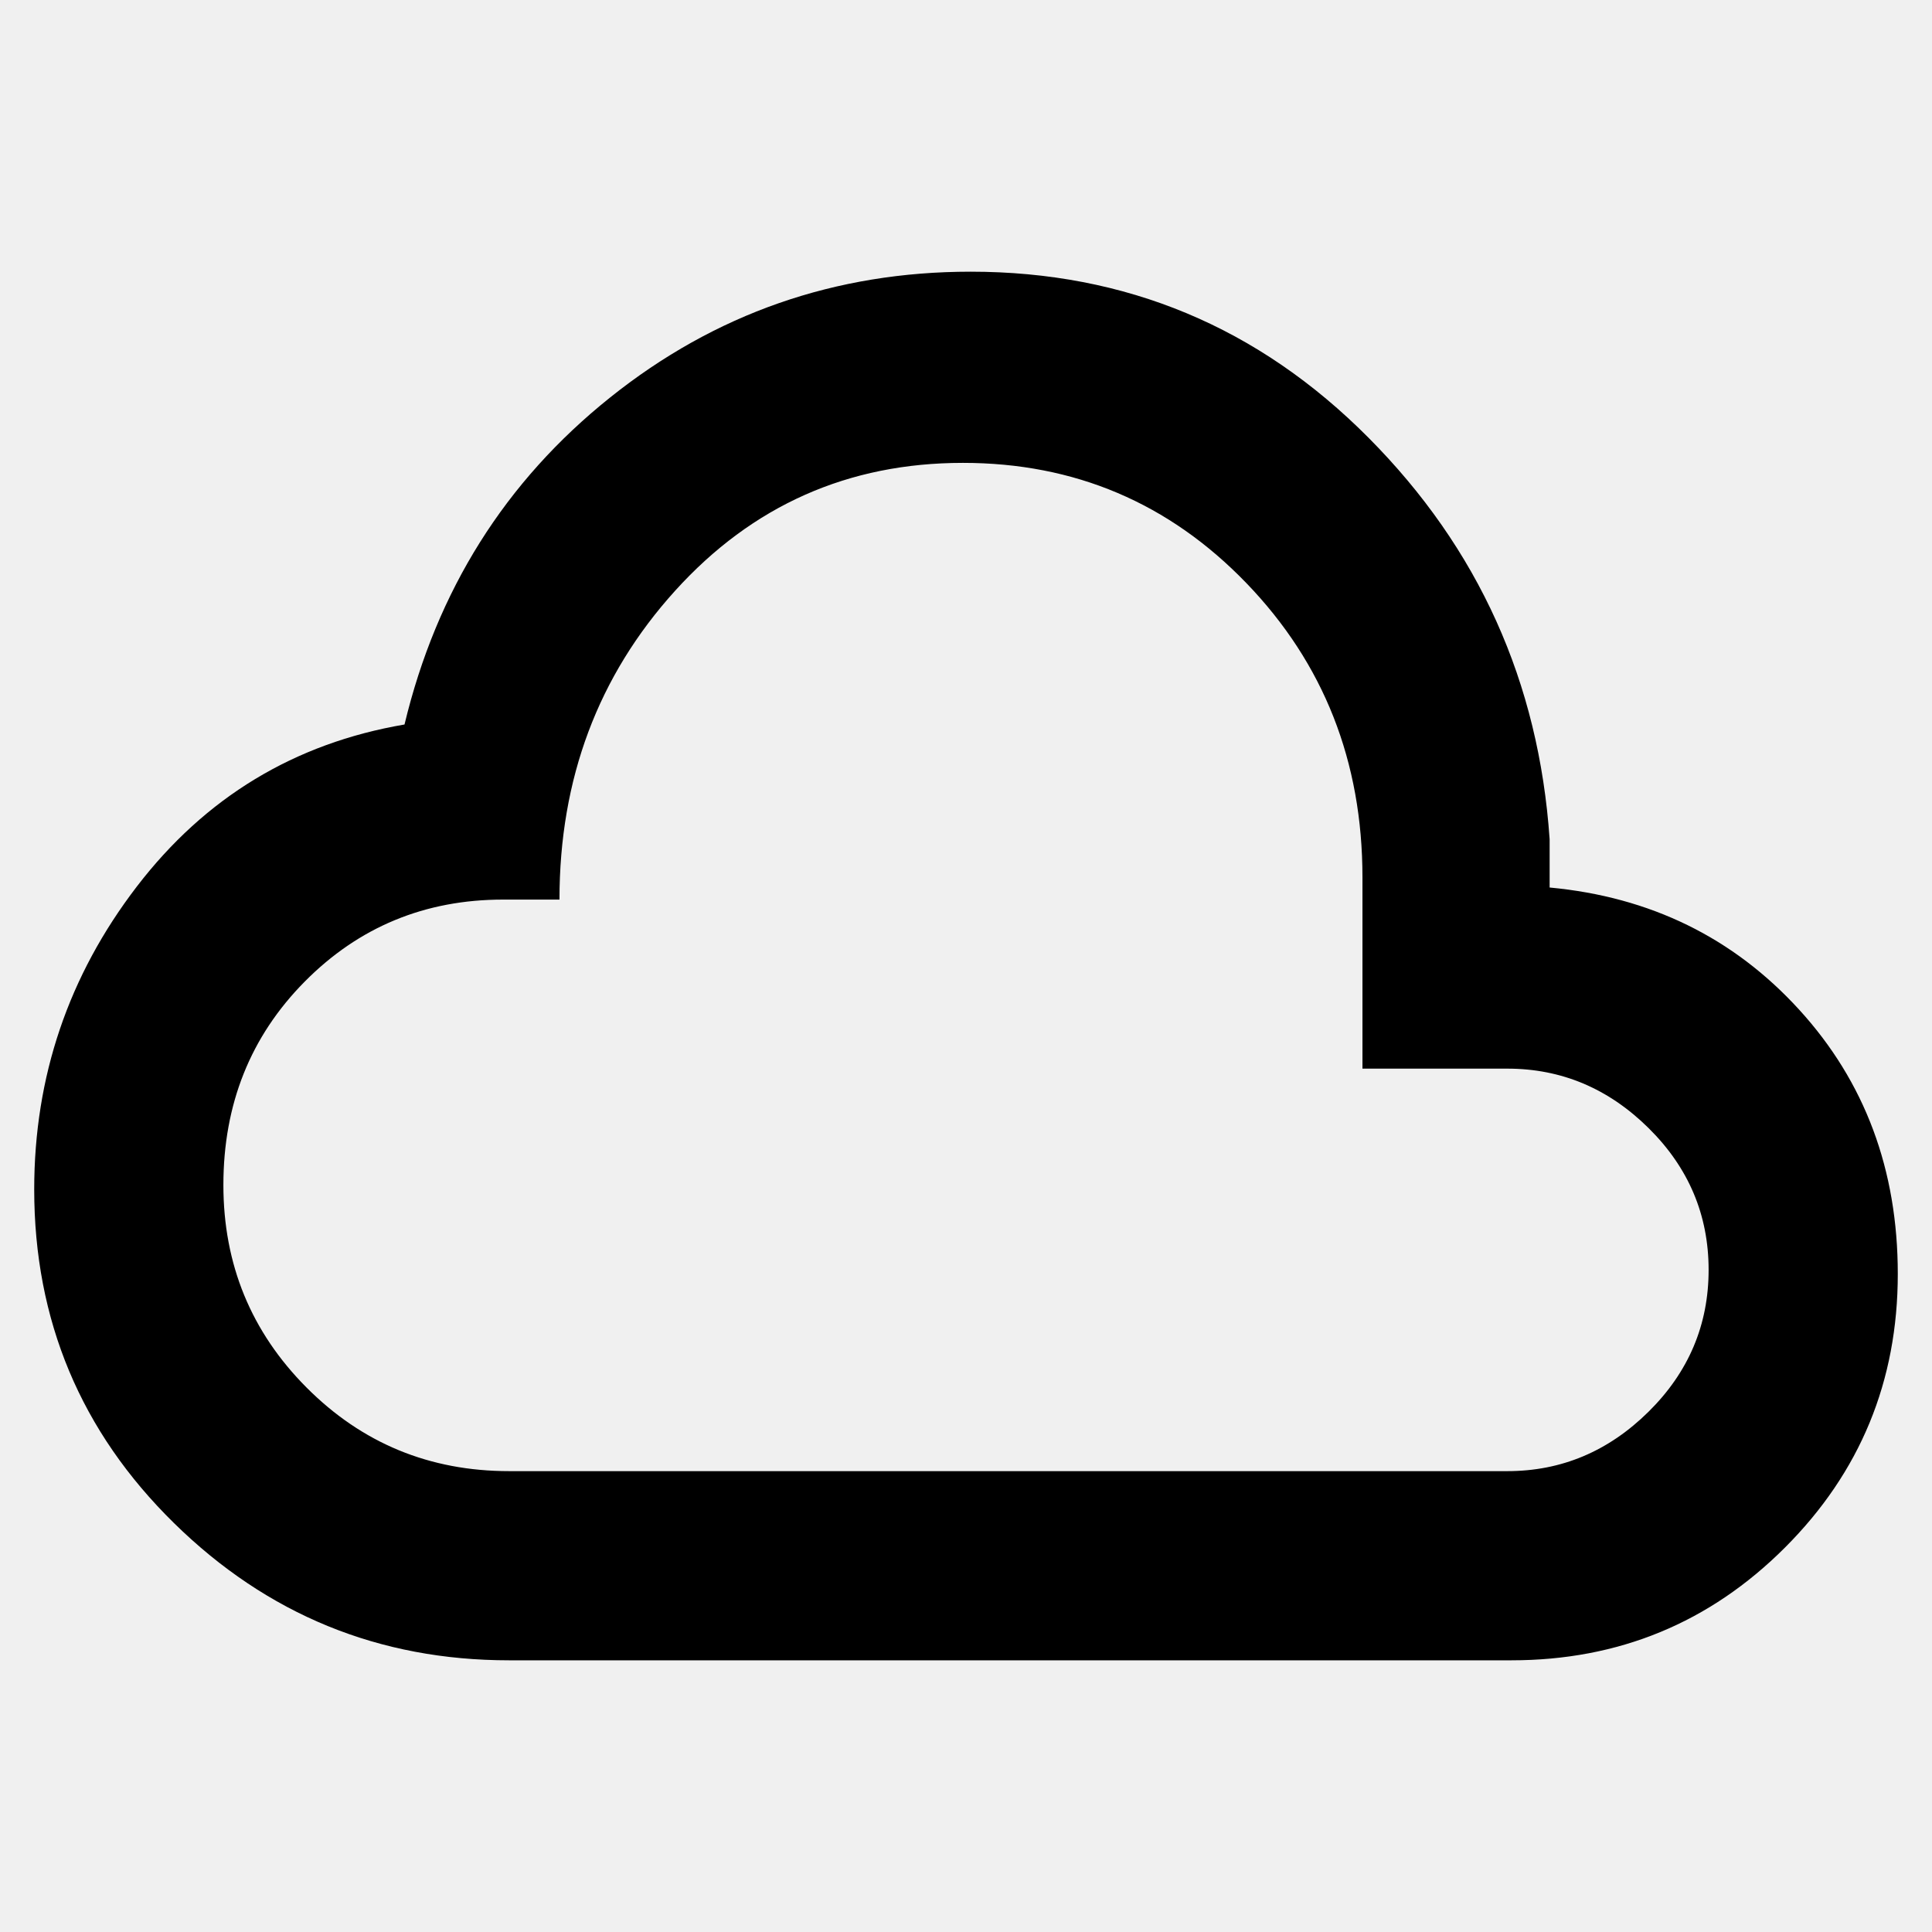
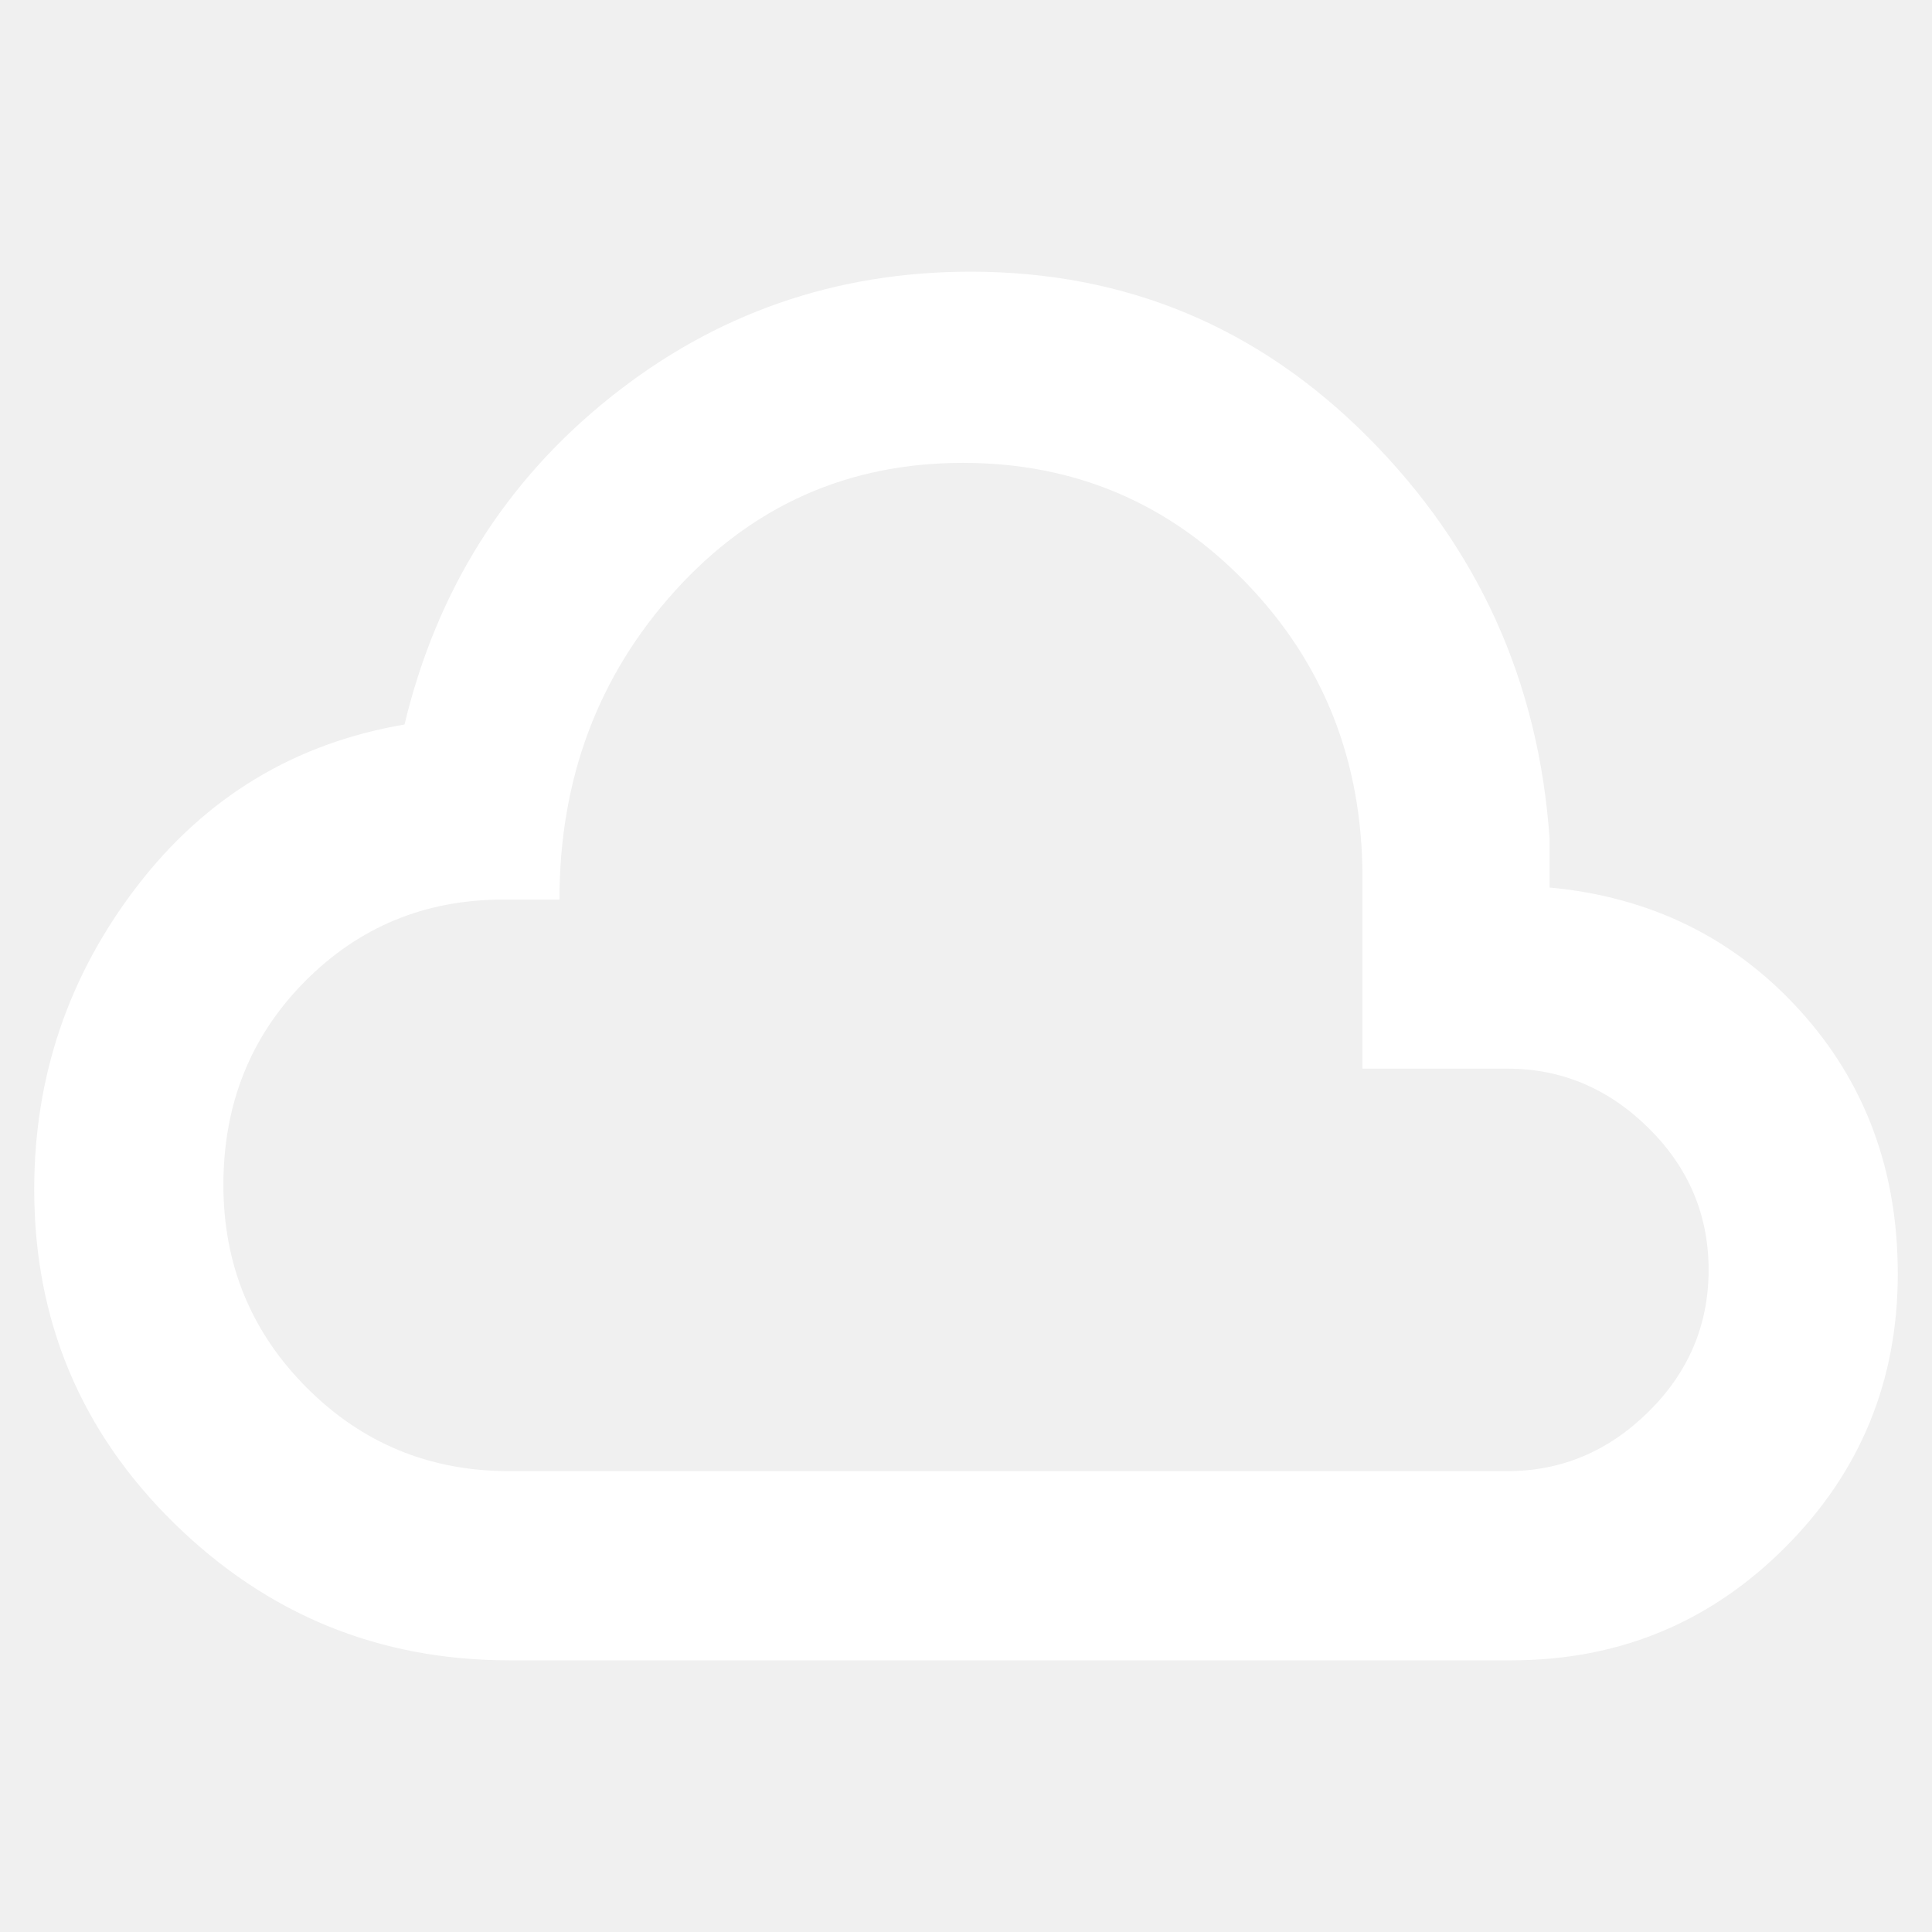
- <svg xmlns="http://www.w3.org/2000/svg" fill="#000000" height="48" viewBox="0 -960 960 960" width="48">
+ <svg xmlns="http://www.w3.org/2000/svg" fill="#FFFFFF" height="48" viewBox="0 -960 960 960" width="48">
  <path d="M253-135q-97.064 0-166.532-68.177Q17-271.355 17-369q0-84 51-150.5T201-600q24-100 102.171-162.5Q381.343-825 482.293-825 598-825 680-742.5T770-543v24q75 7 124 60.703Q943-404.593 943-327q0 79.917-56.042 135.958Q830.917-135 751-135H253Zm0-94h496q40.26 0 70.13-29.5Q849-288 849-329t-29.87-70.5Q789.26-429 749-429h-72v-95q0-86.435-57.646-146.218Q561.708-730 478.466-730 393-730 335.5-666.5 278-603 278-513h-28q-58.271 0-98.636 40.808Q111-431.384 111-371.192 111-312 152.364-270.5 193.729-229 253-229Zm227-251Z" />
</svg>
